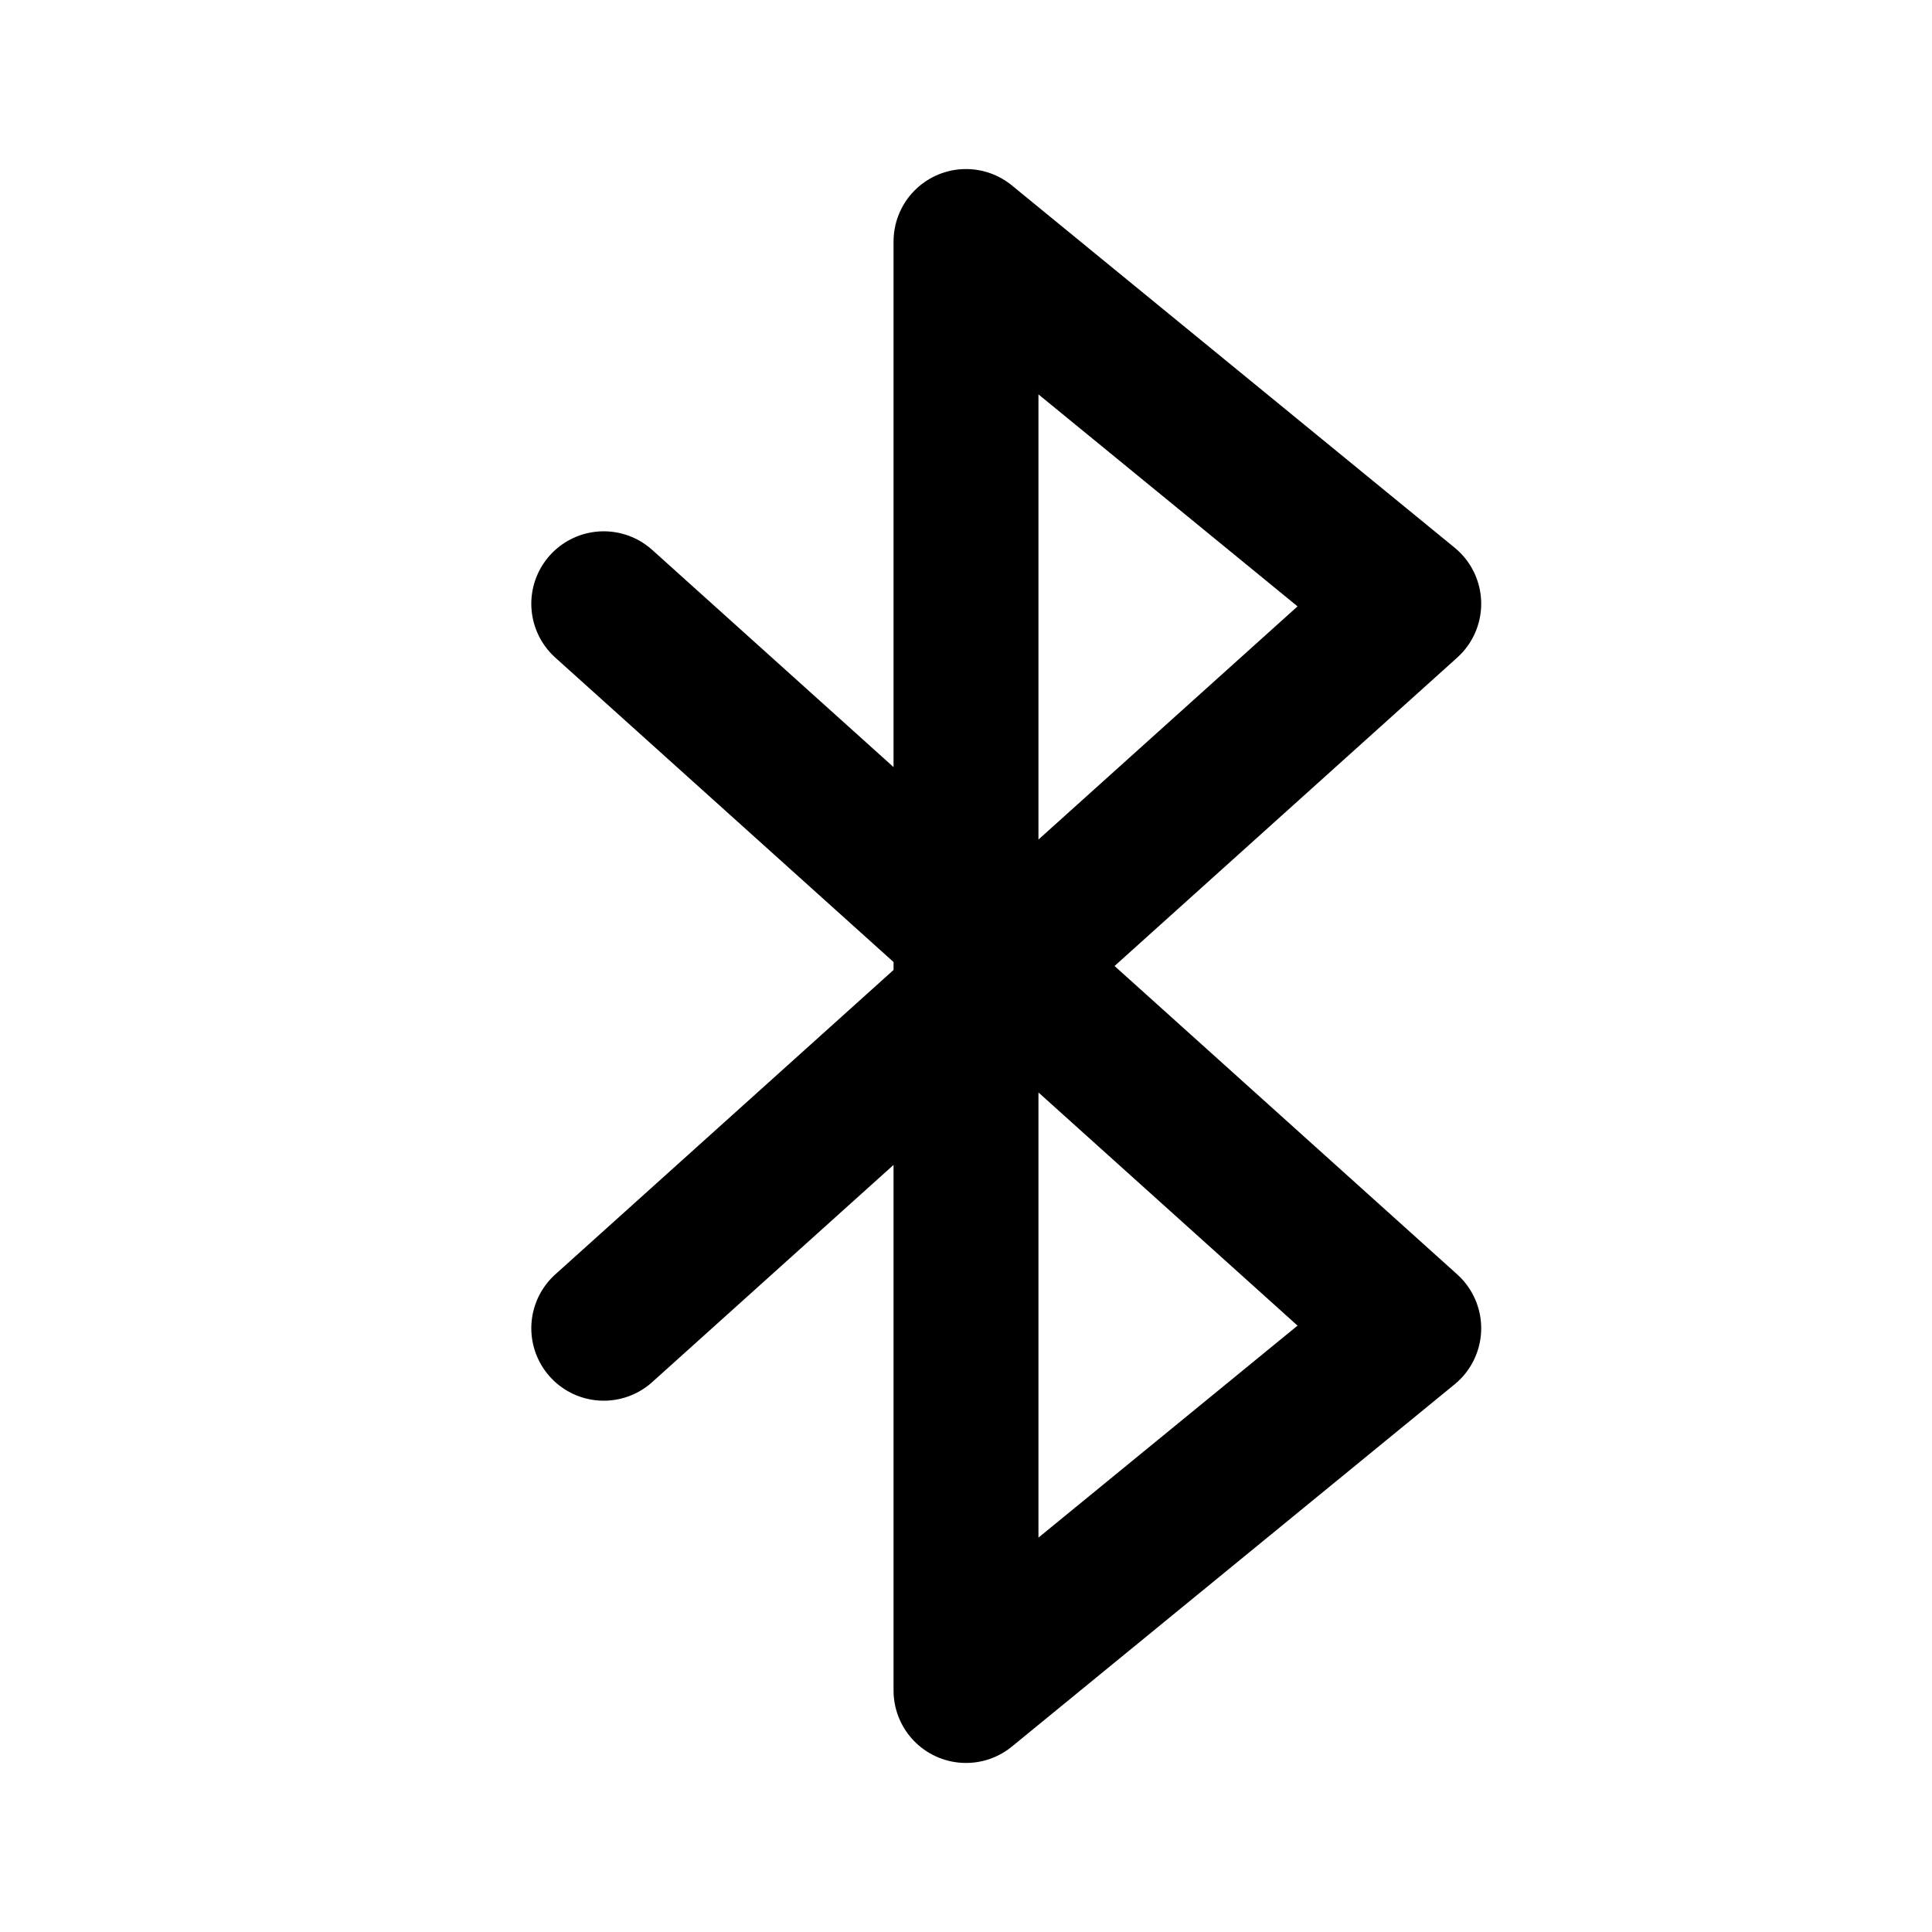
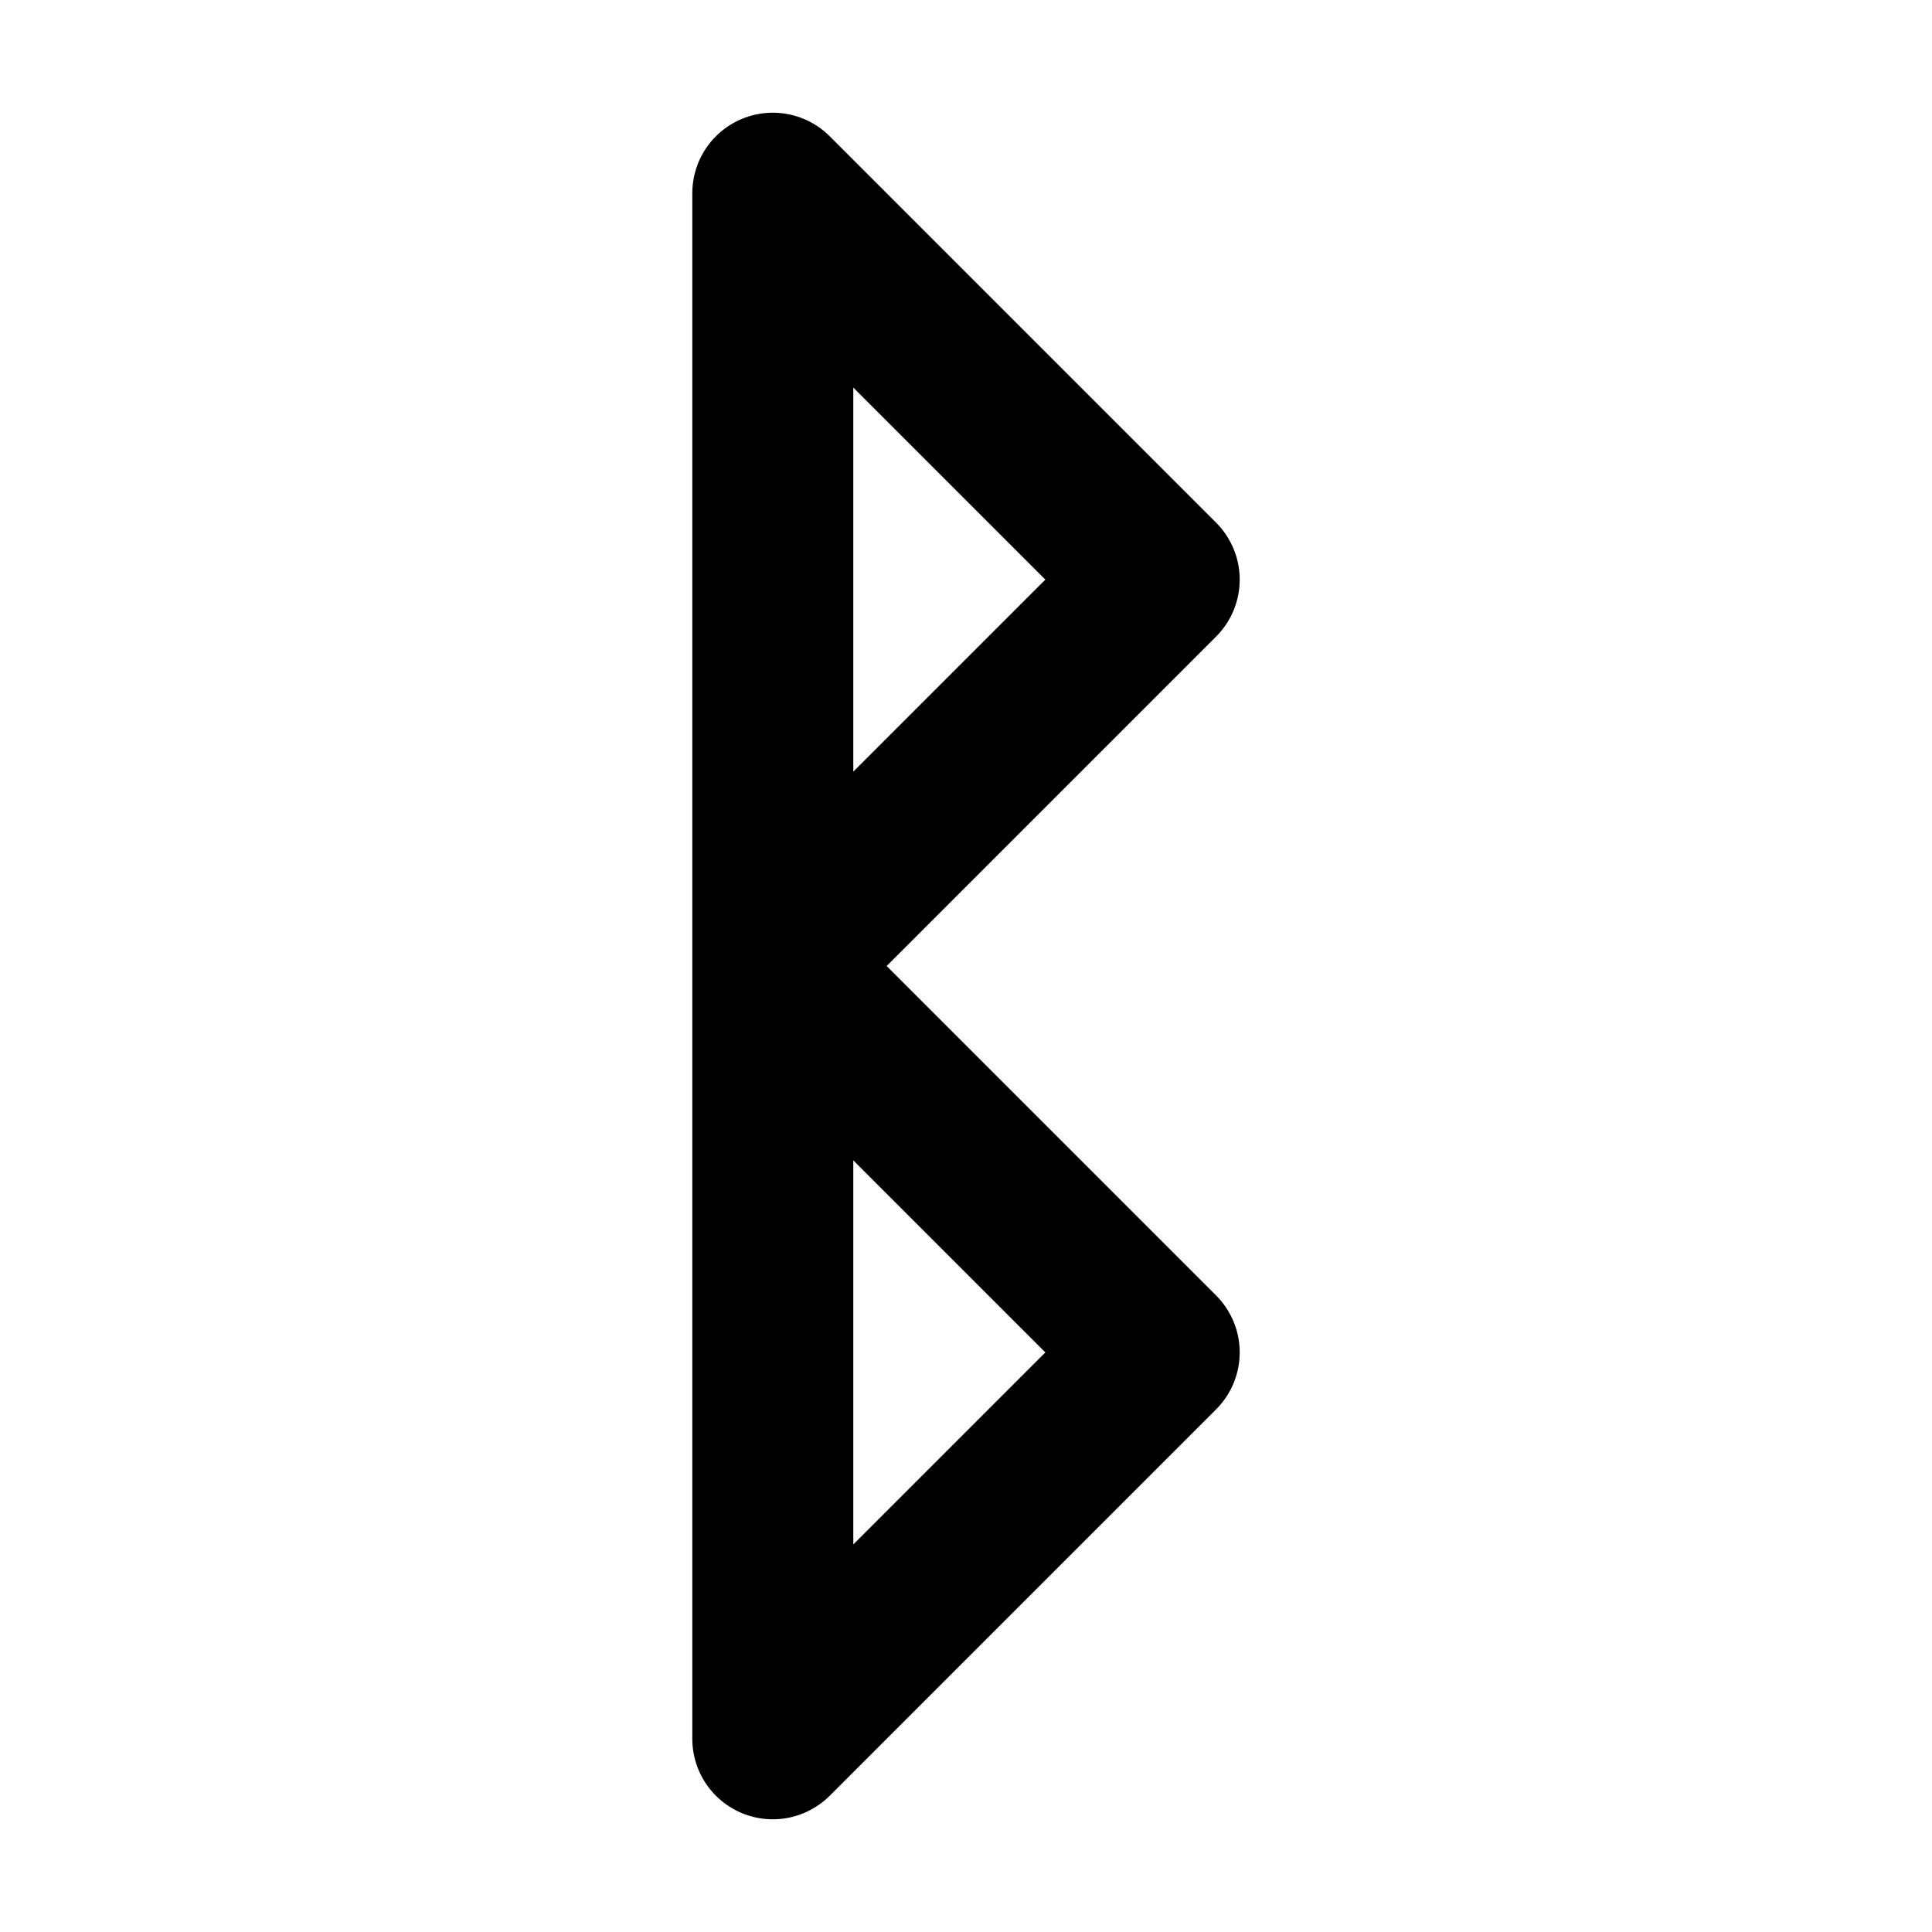
- <svg xmlns="http://www.w3.org/2000/svg" width="24" height="24" viewBox="0 0 24 24" fill="none" stroke="currentColor" stroke-width="1.8" stroke-linecap="round" stroke-linejoin="round">
-   <path d="M7.5 7.5l10 9L12 21V3l5.5 4.5-10 9" />
+ <svg xmlns="http://www.w3.org/2000/svg" viewBox="0 0 60 60" role="img" aria-label="Bluetooth">
+   <g transform="translate(-6 -4)">
+     <path d="M30,10 L30,58 M30,10 L42,22 L30,34 L42,46 L30,58" fill="none" stroke="currentColor" stroke-width="5" stroke-linecap="round" stroke-linejoin="round" />
+   </g>
</svg>
